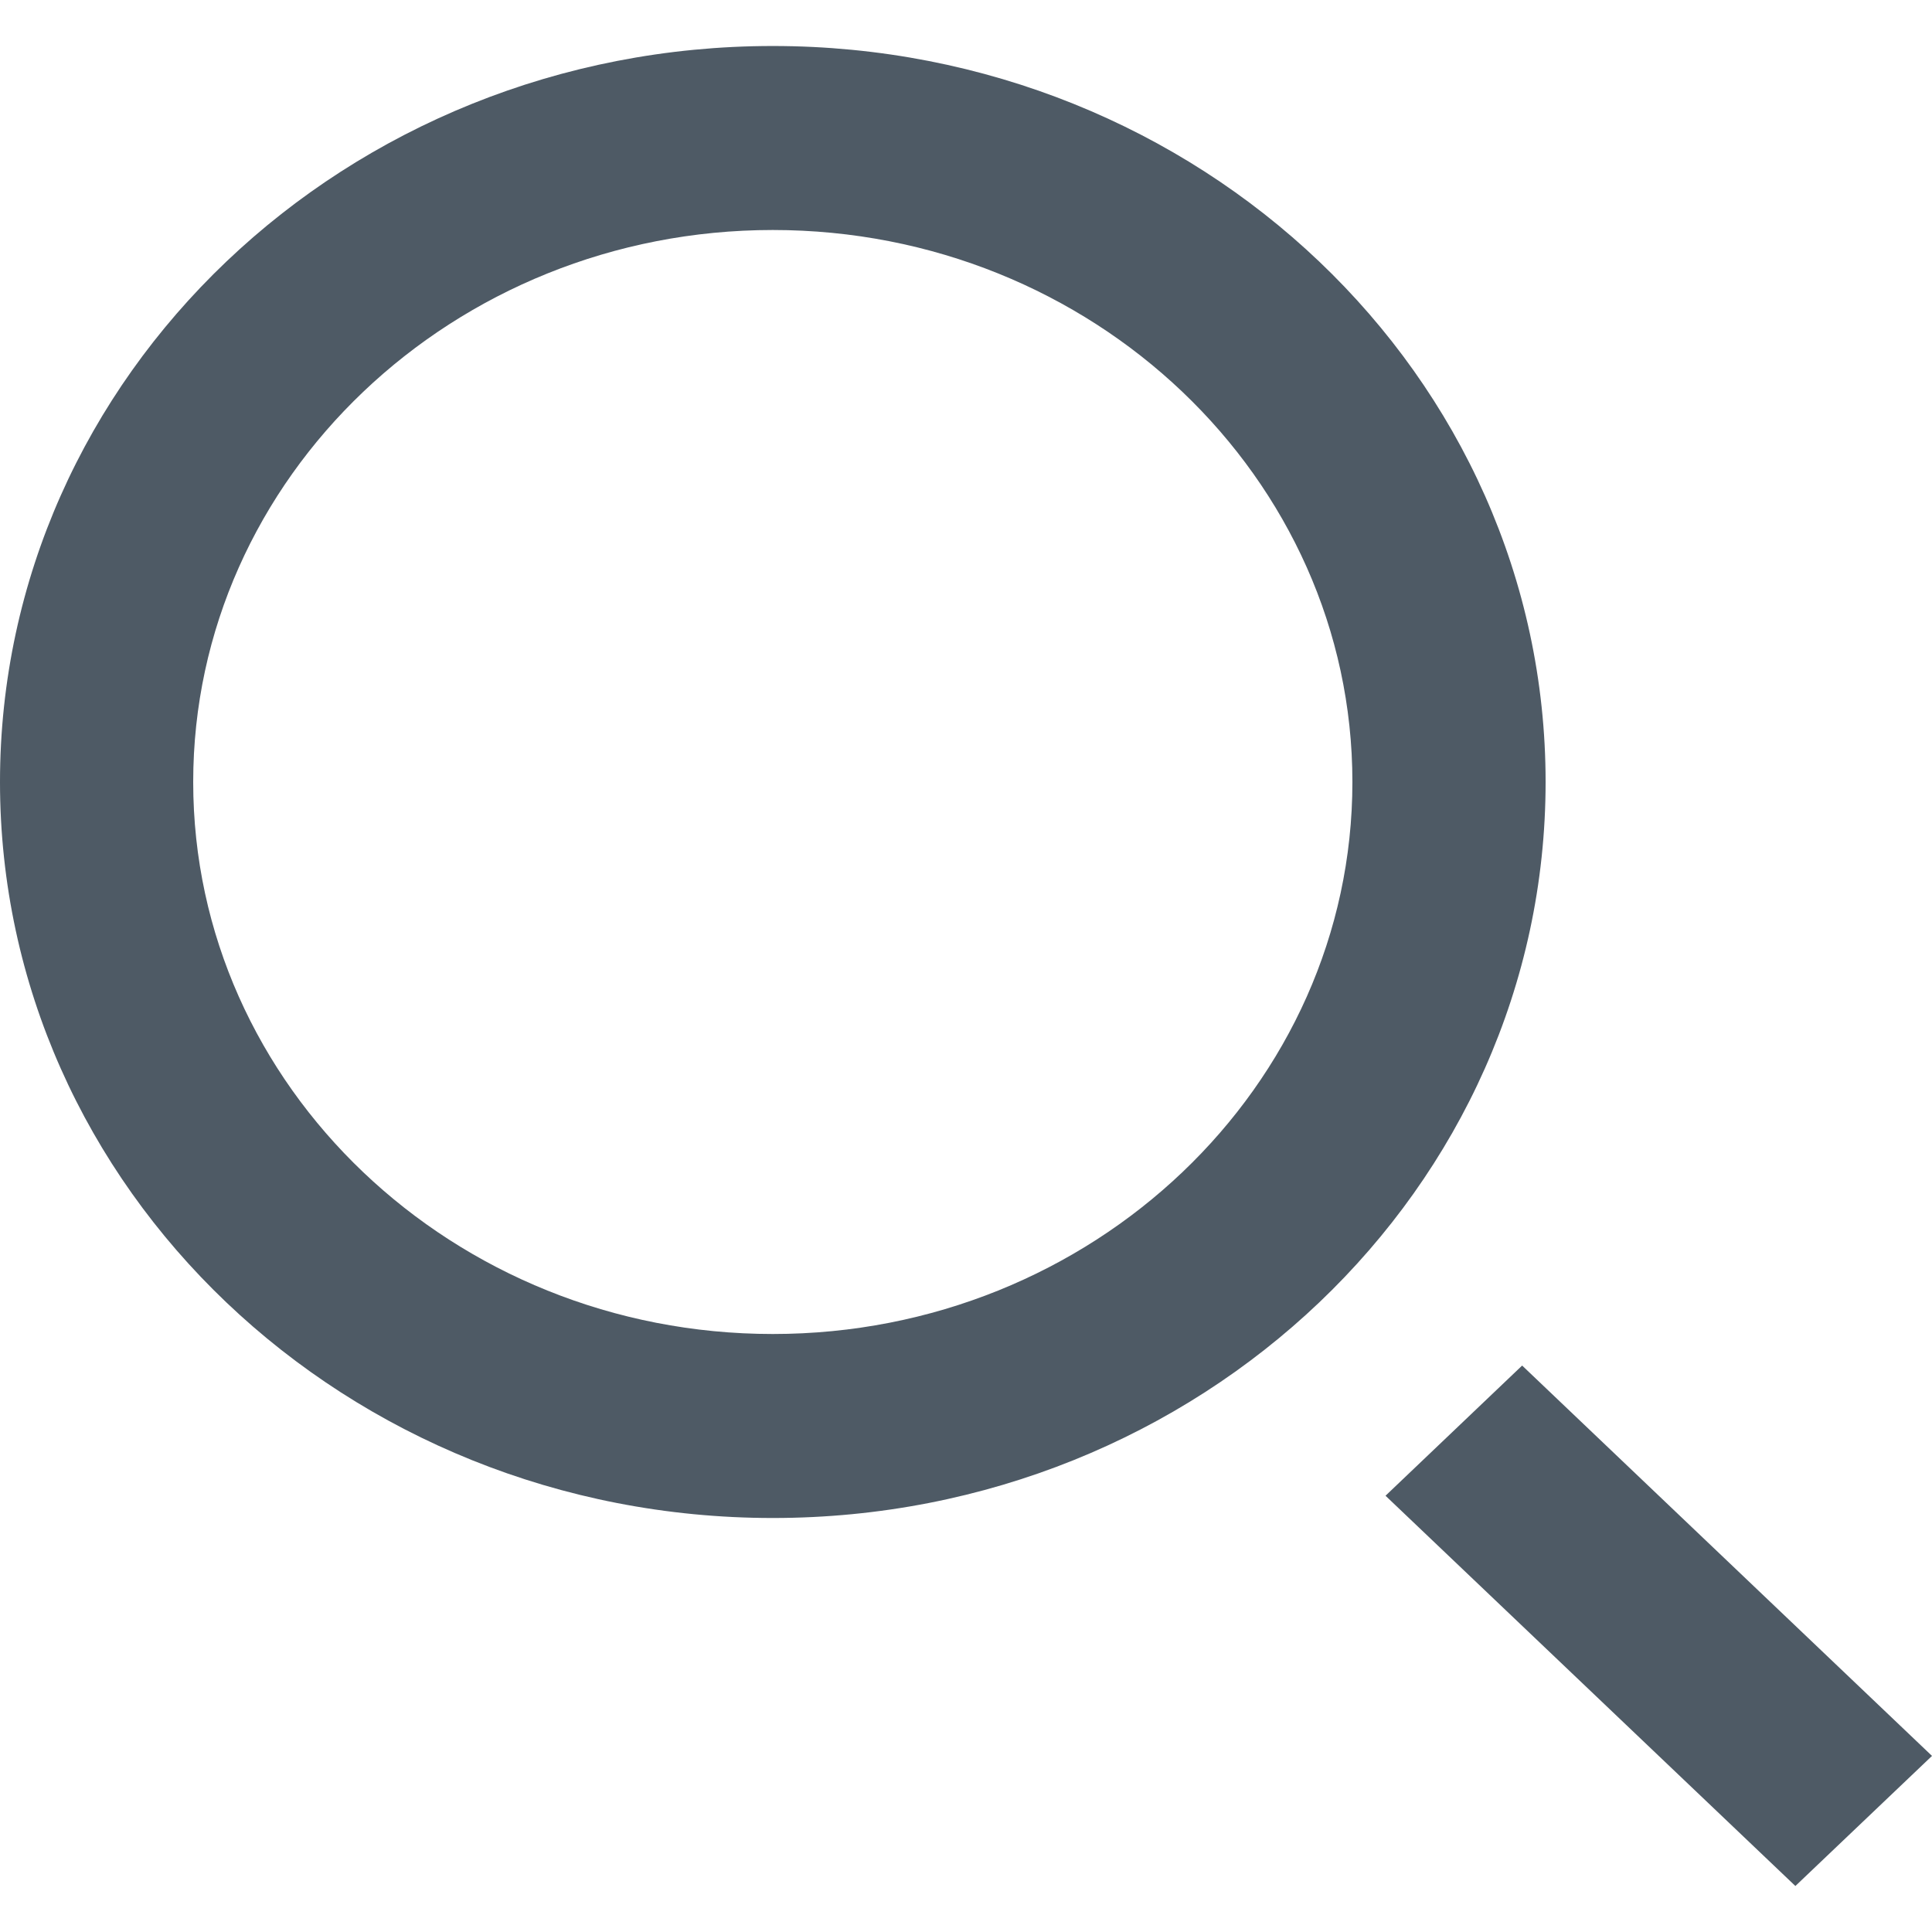
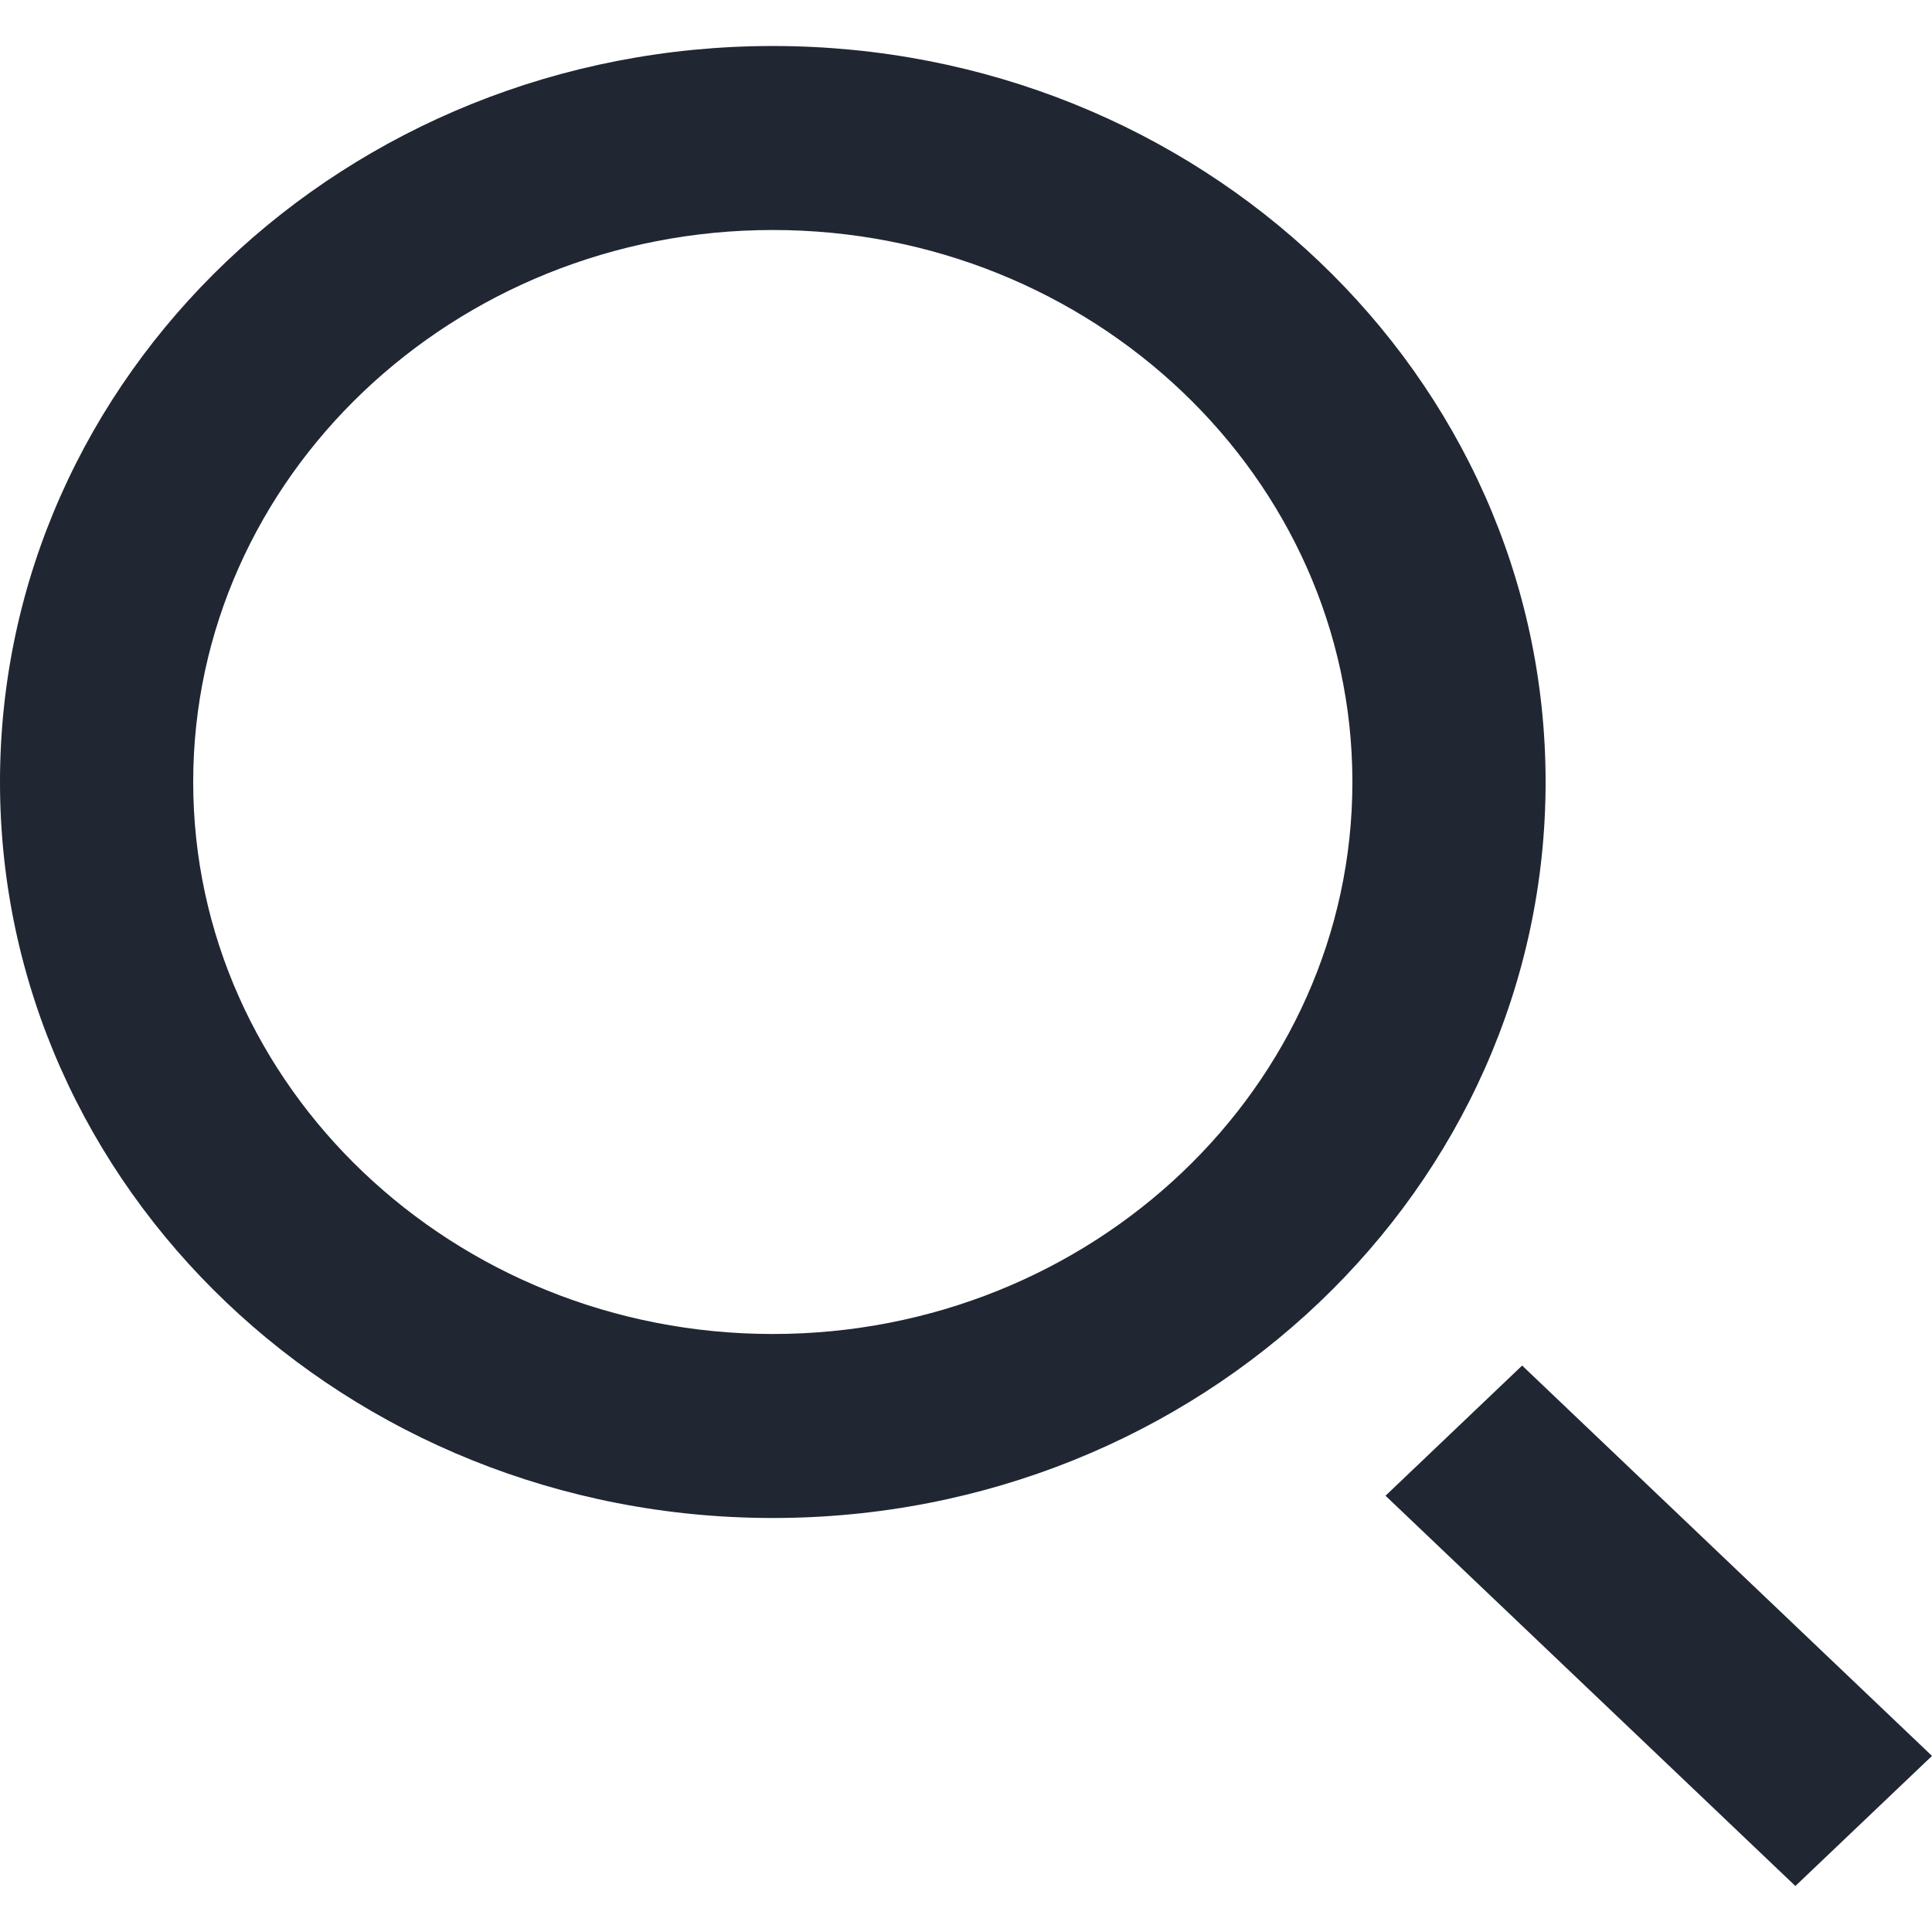
<svg xmlns="http://www.w3.org/2000/svg" width="800px" height="800px" viewBox="0 -0.5 21 21" version="1.1" fill="#000000">
  <g id="SVGRepo_bgCarrier" stroke-width="0" />
  <g id="SVGRepo_tracerCarrier" stroke-linecap="round" stroke-linejoin="round" />
  <g id="SVGRepo_iconCarrier">
    <defs> </defs>
    <g id="Page-1" stroke="none" stroke-width="1" fill="none" fill-rule="evenodd">
-       <g id="Dribbble-Light-Preview" transform="translate(-299, -280)" fill="#4E5A65">
+       <g id="Dribbble-Light-Preview" transform="translate(-299, -280)" fill="#202632">
        <g id="icons" transform="translate(56, 160)">
-           <path d="M264,138.586 L262.515,140 L258.06,135.758 L259.545,134.343 L264,138.586 Z M251.4,134 C247.927,134 245.1,131.309 245.1,128 C245.1,124.692 247.927,122 251.4,122 C254.873,122 257.7,124.692 257.7,128 C257.7,131.309 254.873,134 251.4,134 L251.4,134 Z M251.4,120 C246.761,120 243,123.582 243,128 C243,132.418 246.761,136 251.4,136 C256.039,136 259.8,132.418 259.8,128 C259.8,123.582 256.039,120 251.4,120 L251.4,120 Z" id="search_left-[#4E5A651504]"> </path>
+           <path d="M264,138.586 L262.515,140 L258.06,135.758 L259.545,134.343 L264,138.586 Z M251.4,134 C247.927,134 245.1,131.309 245.1,128 C245.1,124.692 247.927,122 251.4,122 C254.873,122 257.7,124.692 257.7,128 C257.7,131.309 254.873,134 251.4,134 L251.4,134 Z M251.4,120 C246.761,120 243,123.582 243,128 C243,132.418 246.761,136 251.4,136 C256.039,136 259.8,132.418 259.8,128 C259.8,123.582 256.039,120 251.4,120 L251.4,120 Z" id="search_left-[#2026321504]"> </path>
        </g>
      </g>
    </g>
  </g>
</svg>
